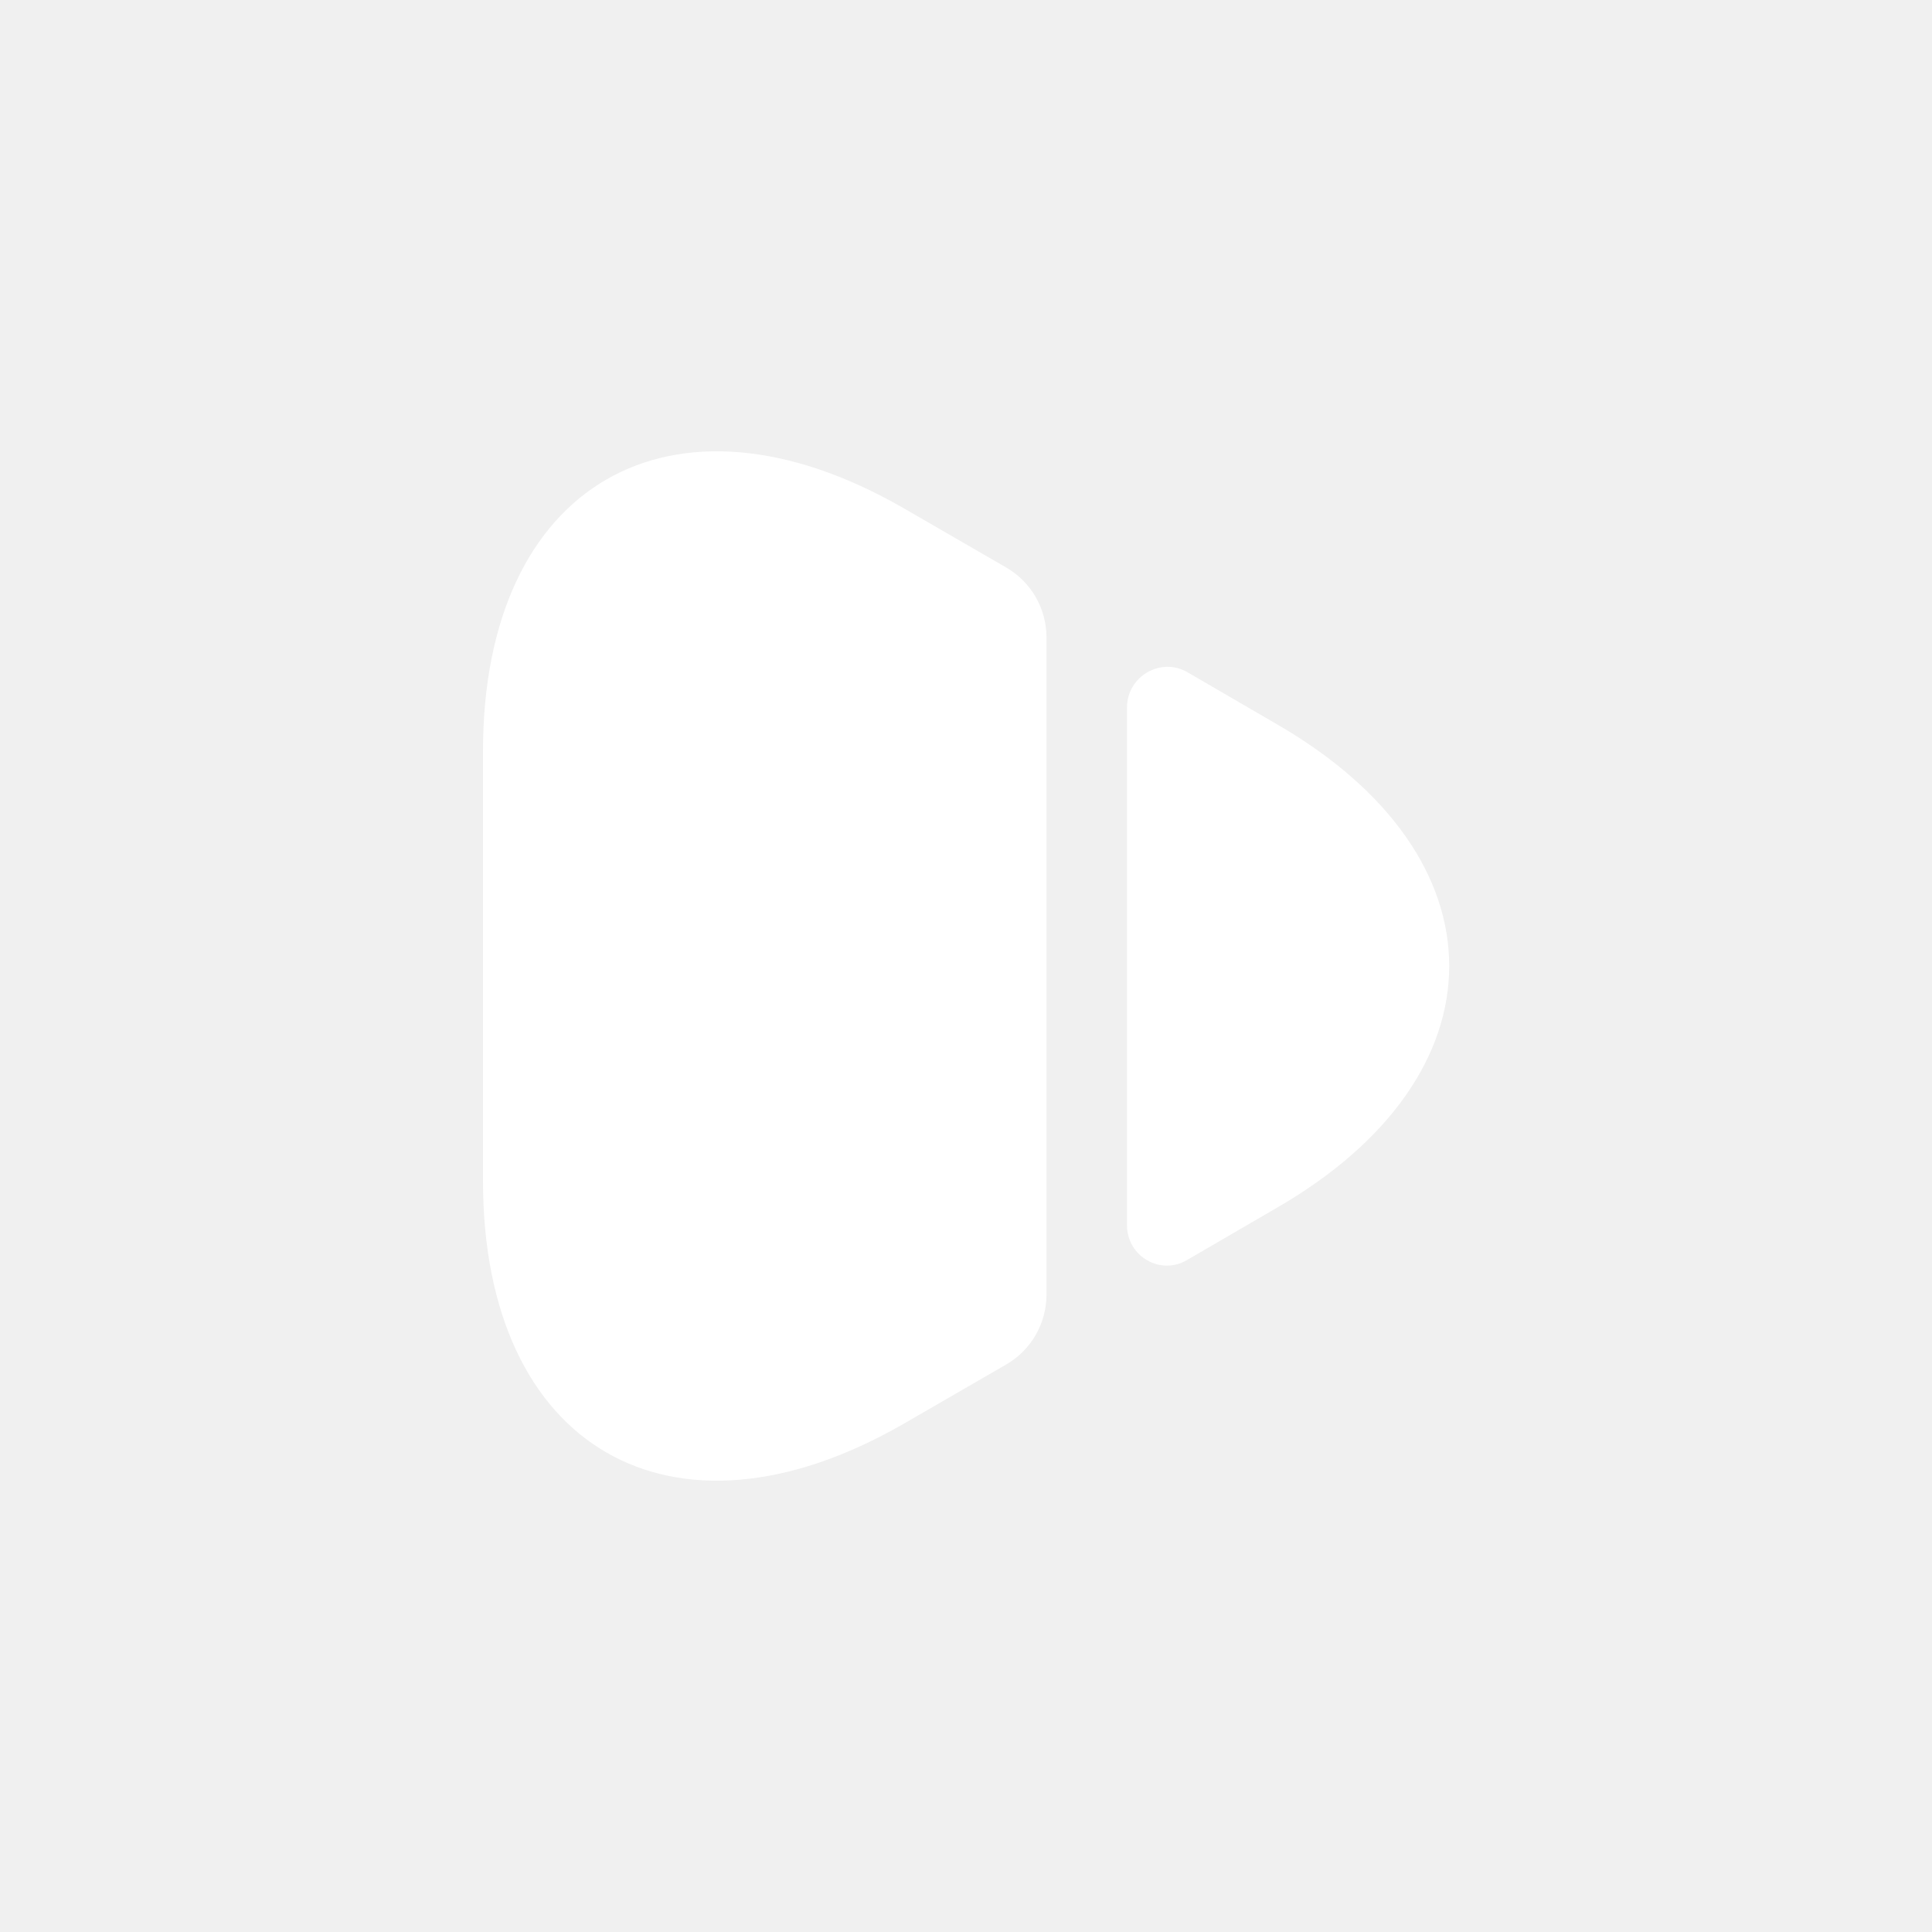
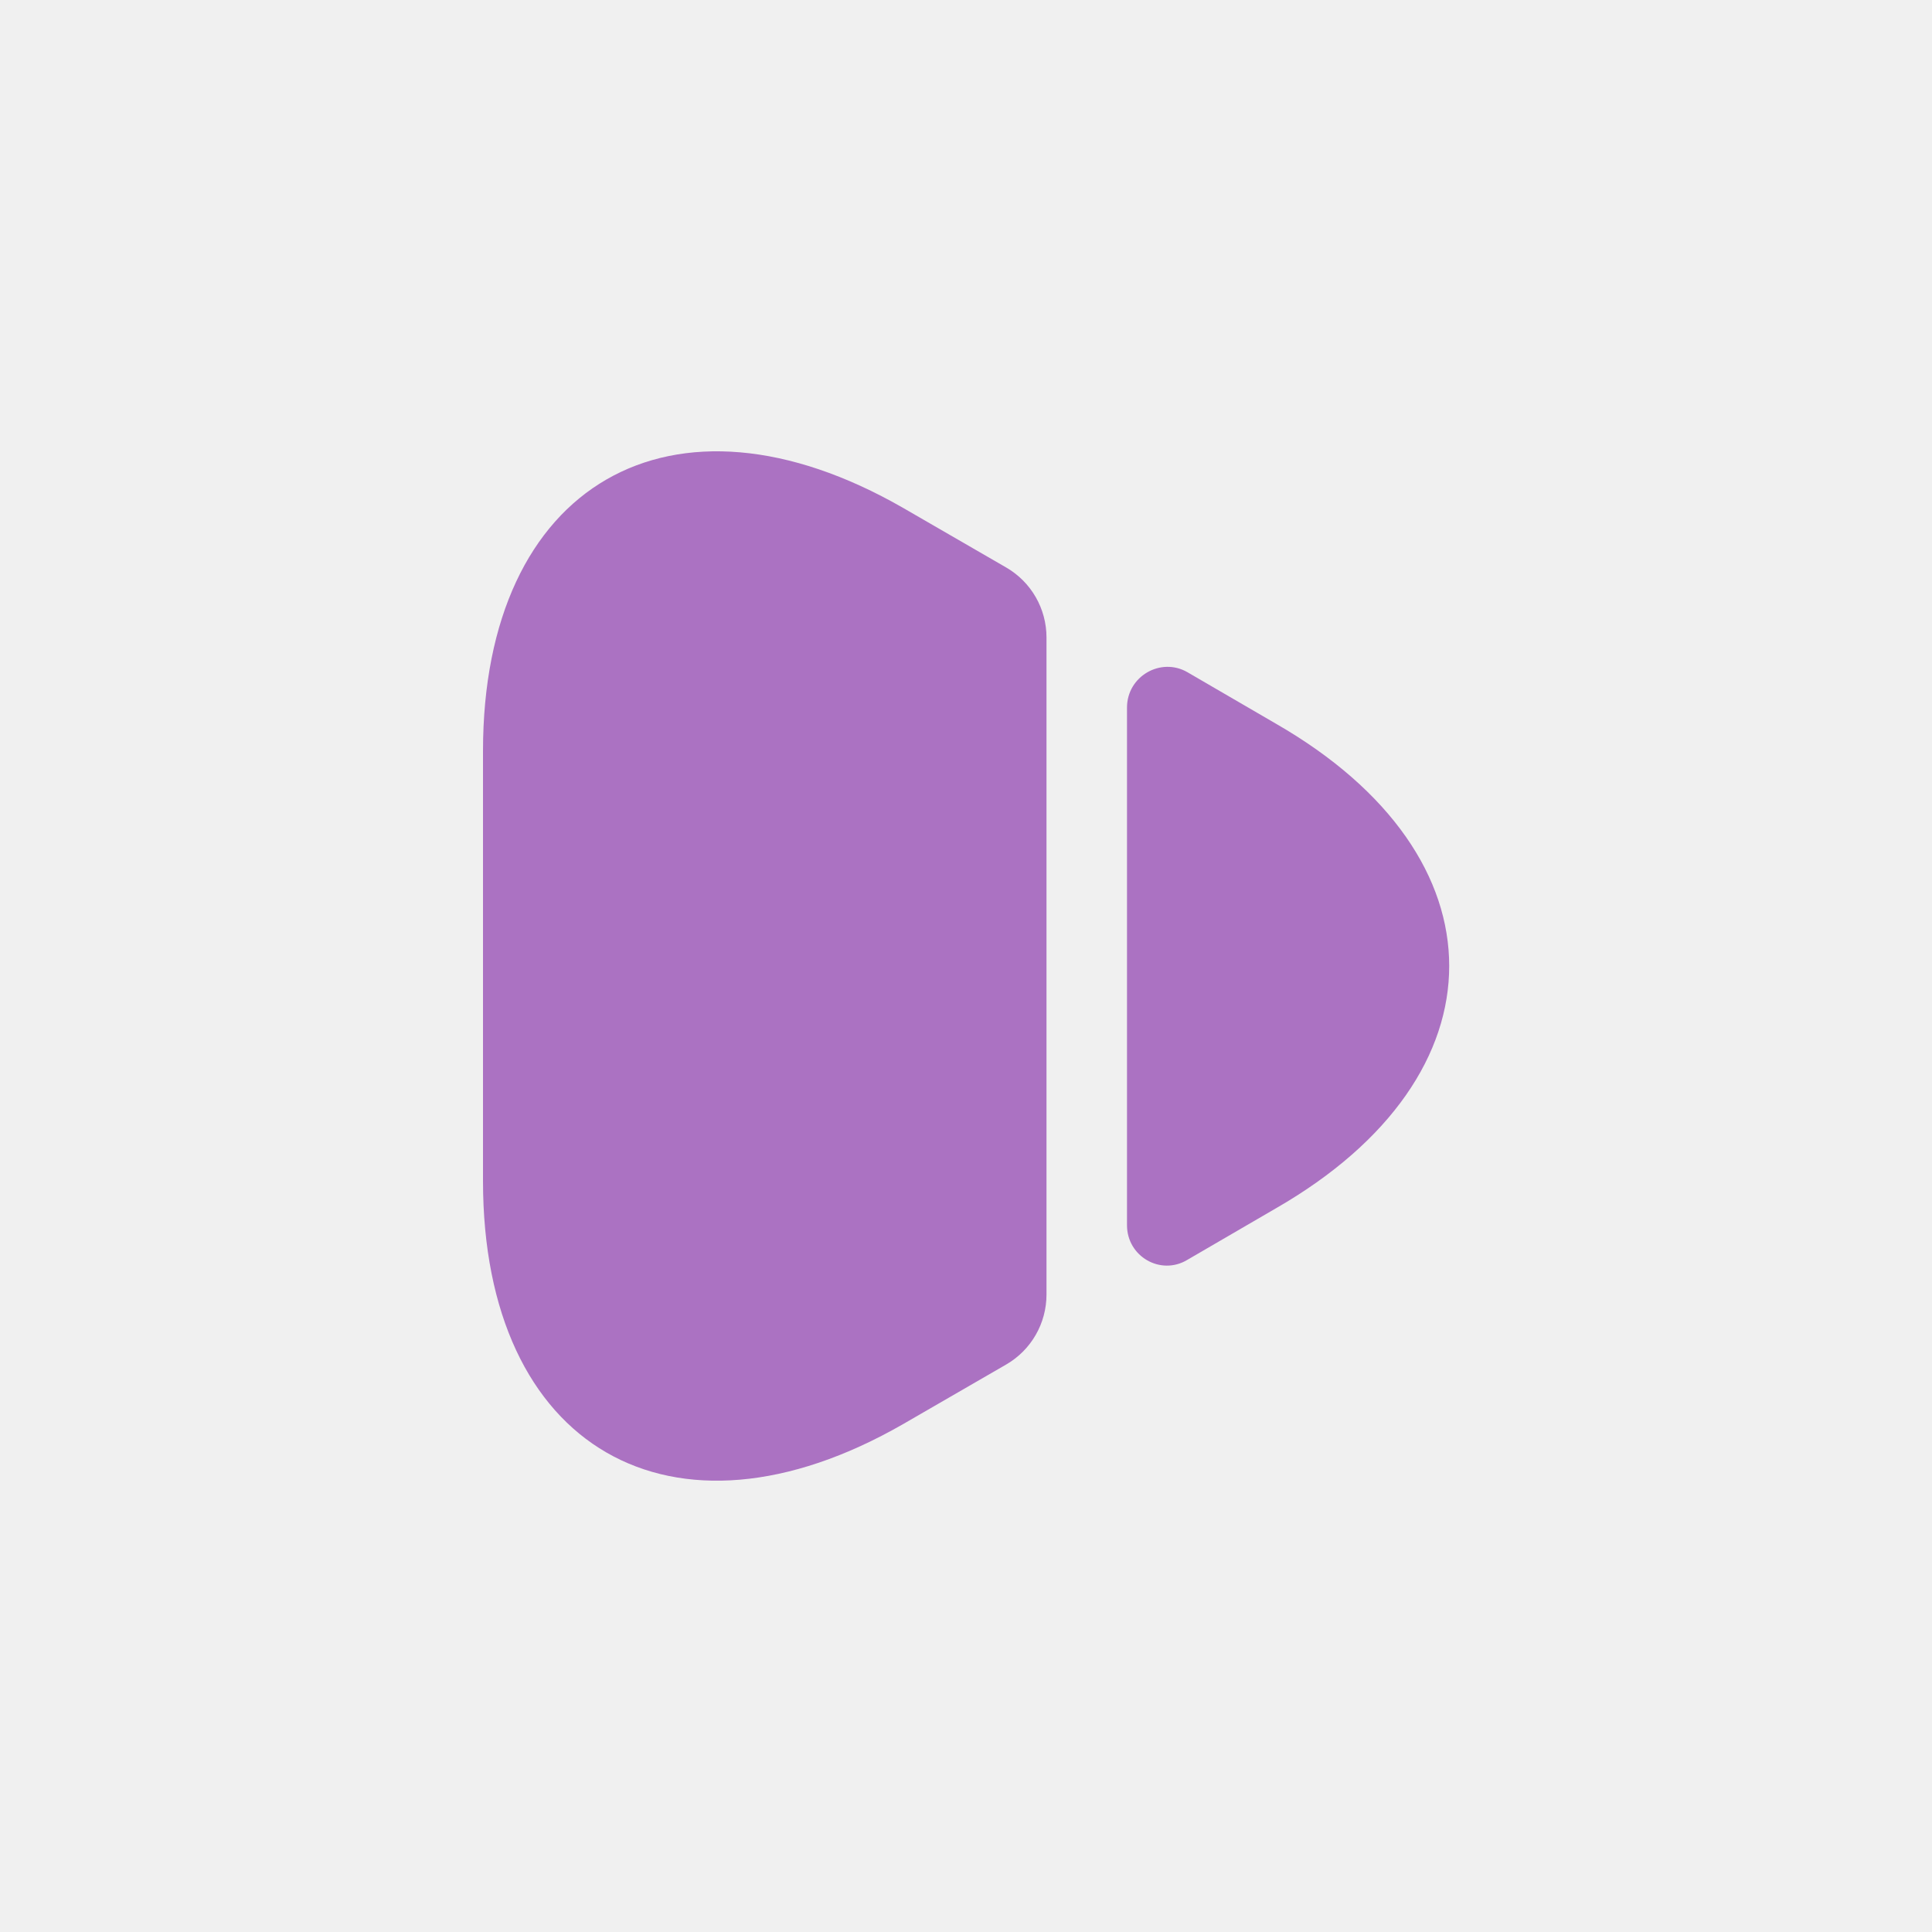
<svg xmlns="http://www.w3.org/2000/svg" width="24" height="24" viewBox="0 0 24 24" fill="none">
-   <path d="M6 9.33V14.67C6 17.99 8.35 19.34 11.22 17.69L12.5 16.95C12.81 16.77 13 16.44 13 16.08V7.92C13 7.56 12.81 7.23 12.5 7.05L11.22 6.31C8.35 4.66 6 6.01 6 9.33Z" fill="white" />
-   <path d="M14 8.79V15.22C14 15.61 14.42 15.85 14.75 15.65L15.85 15.01C18.72 13.36 18.72 10.64 15.85 8.99L14.75 8.35C14.42 8.16 14 8.4 14 8.79Z" fill="white" />
+   <path d="M6 9.33V14.67C6 17.99 8.35 19.34 11.22 17.69L12.5 16.95C12.81 16.77 13 16.44 13 16.08V7.92C13 7.56 12.81 7.23 12.5 7.05L11.22 6.31C8.35 4.66 6 6.01 6 9.33Z" fill="#AB72C2" />
+   <path d="M14 8.79V15.22C14 15.61 14.42 15.85 14.75 15.65L15.85 15.01C18.72 13.36 18.72 10.64 15.85 8.99L14.75 8.35C14.42 8.16 14 8.4 14 8.79Z" fill="#AB72C2" />
</svg>
